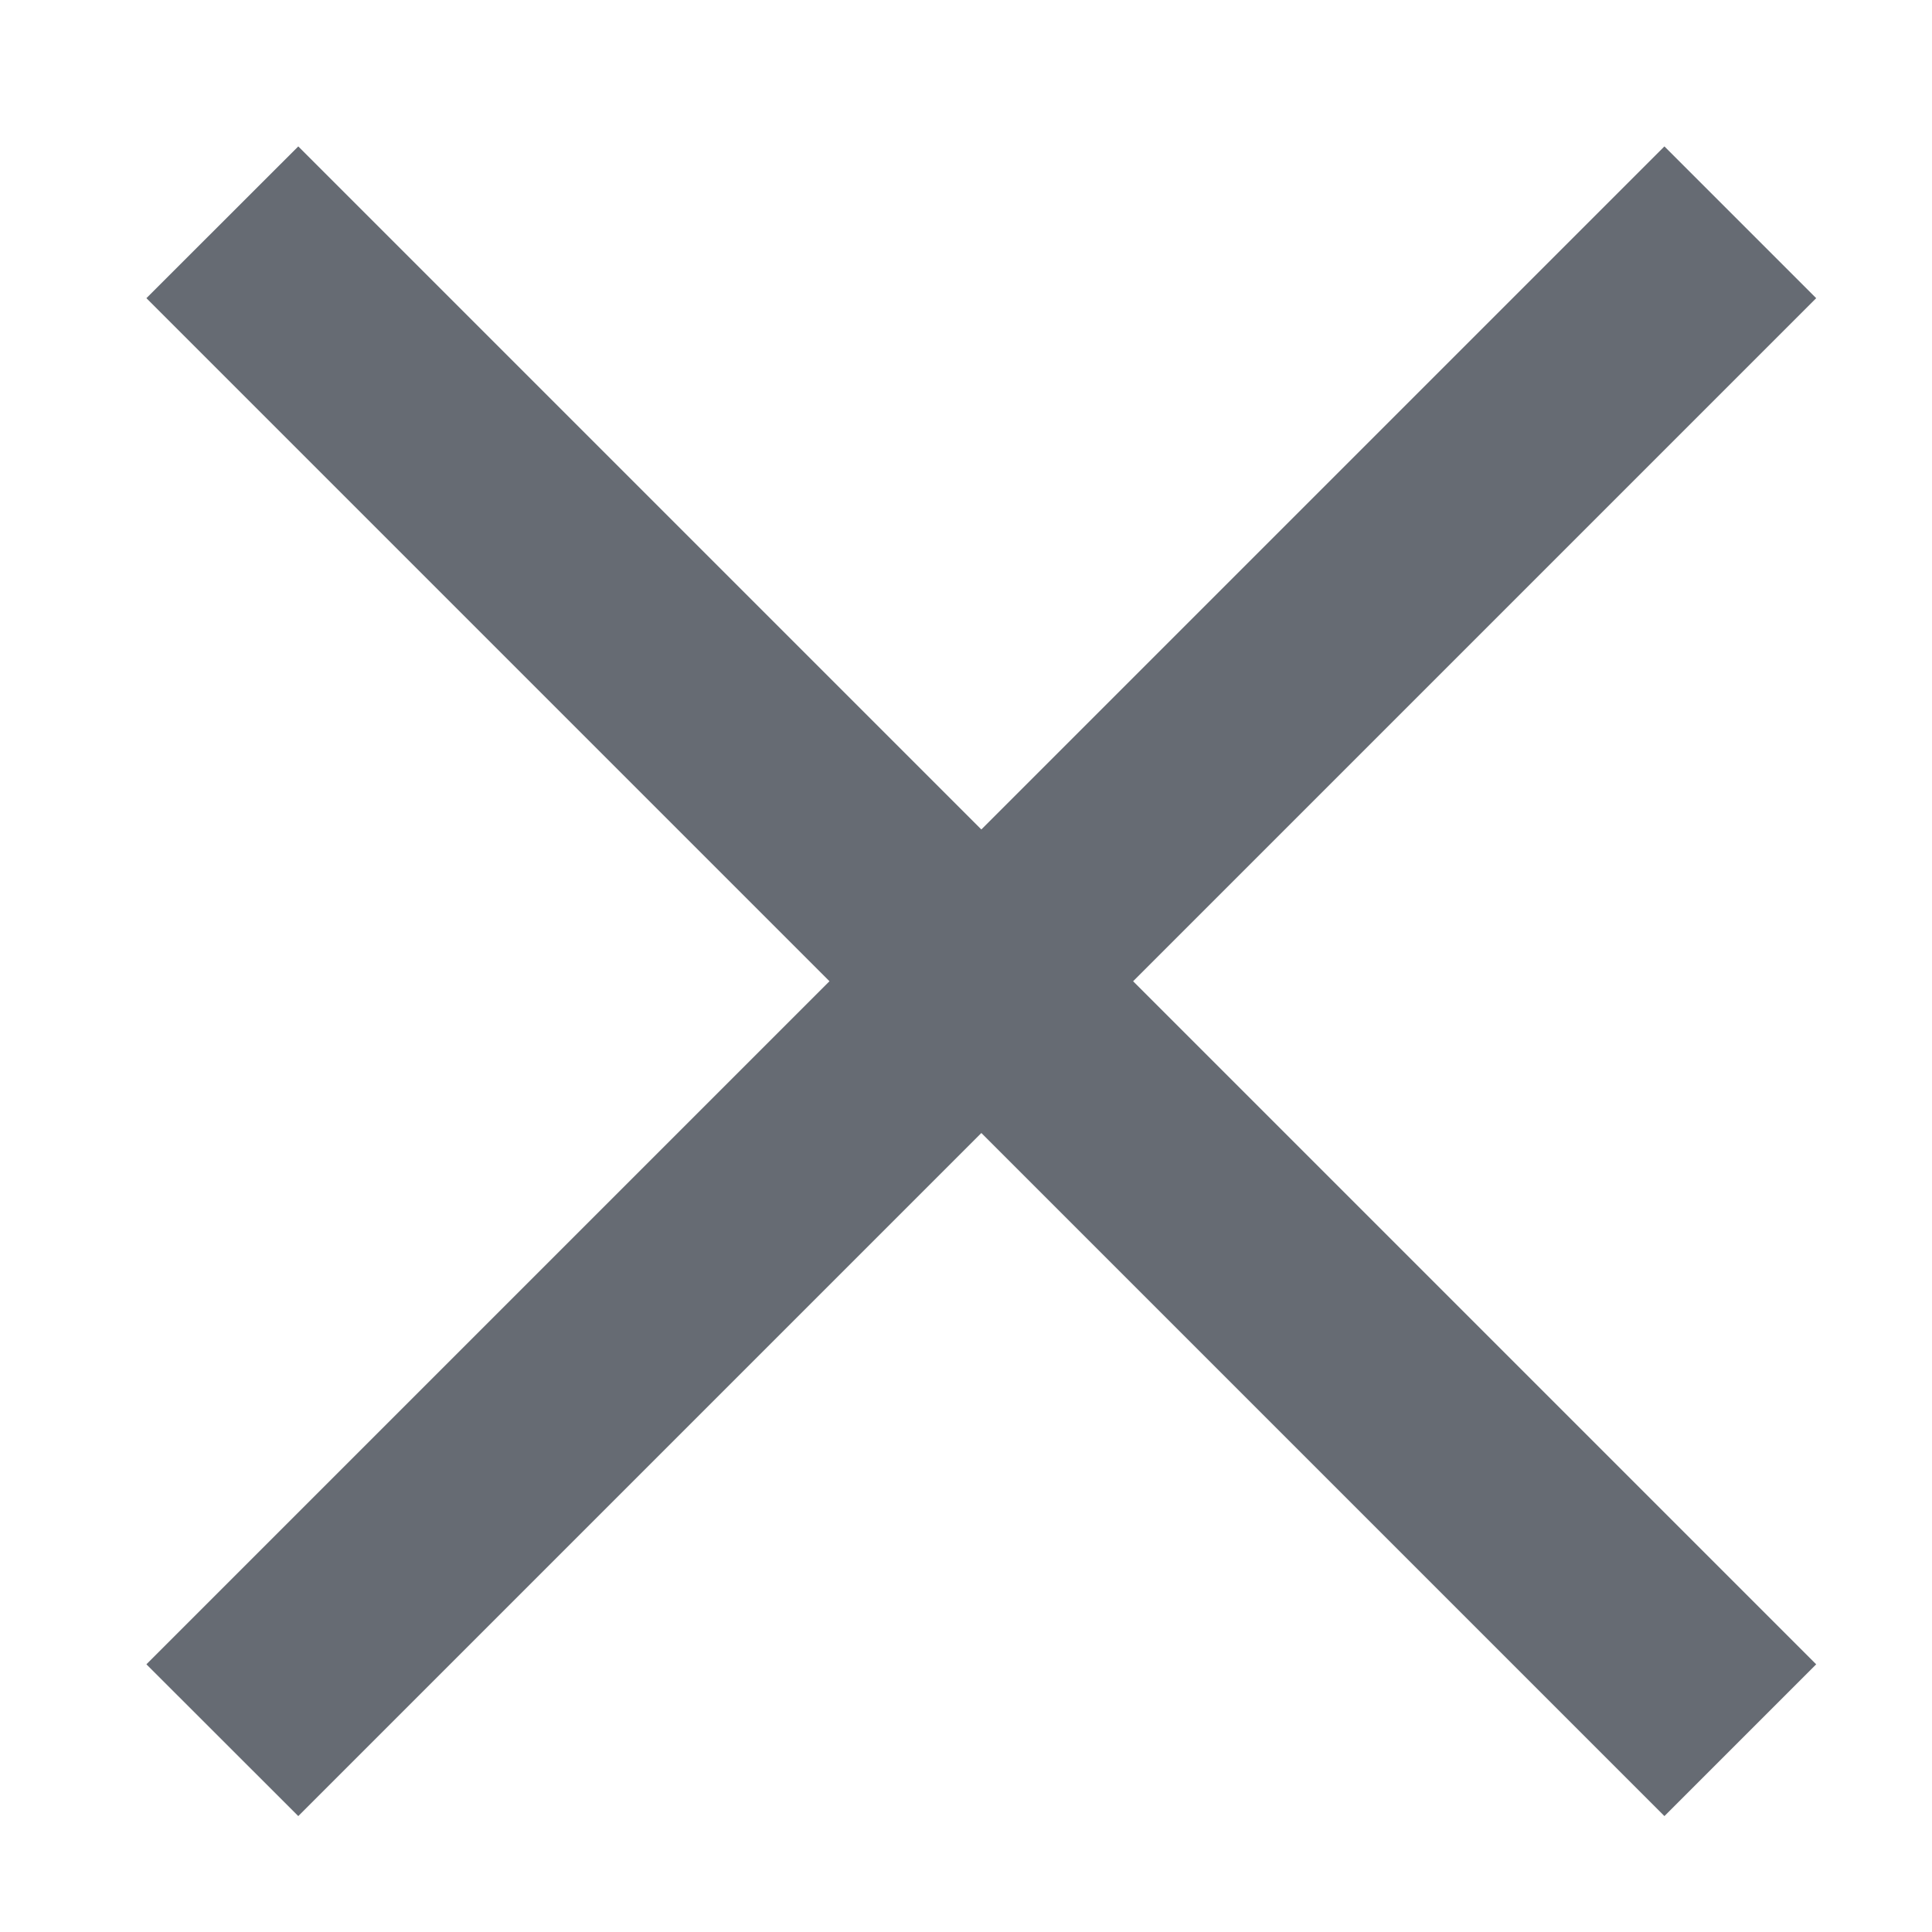
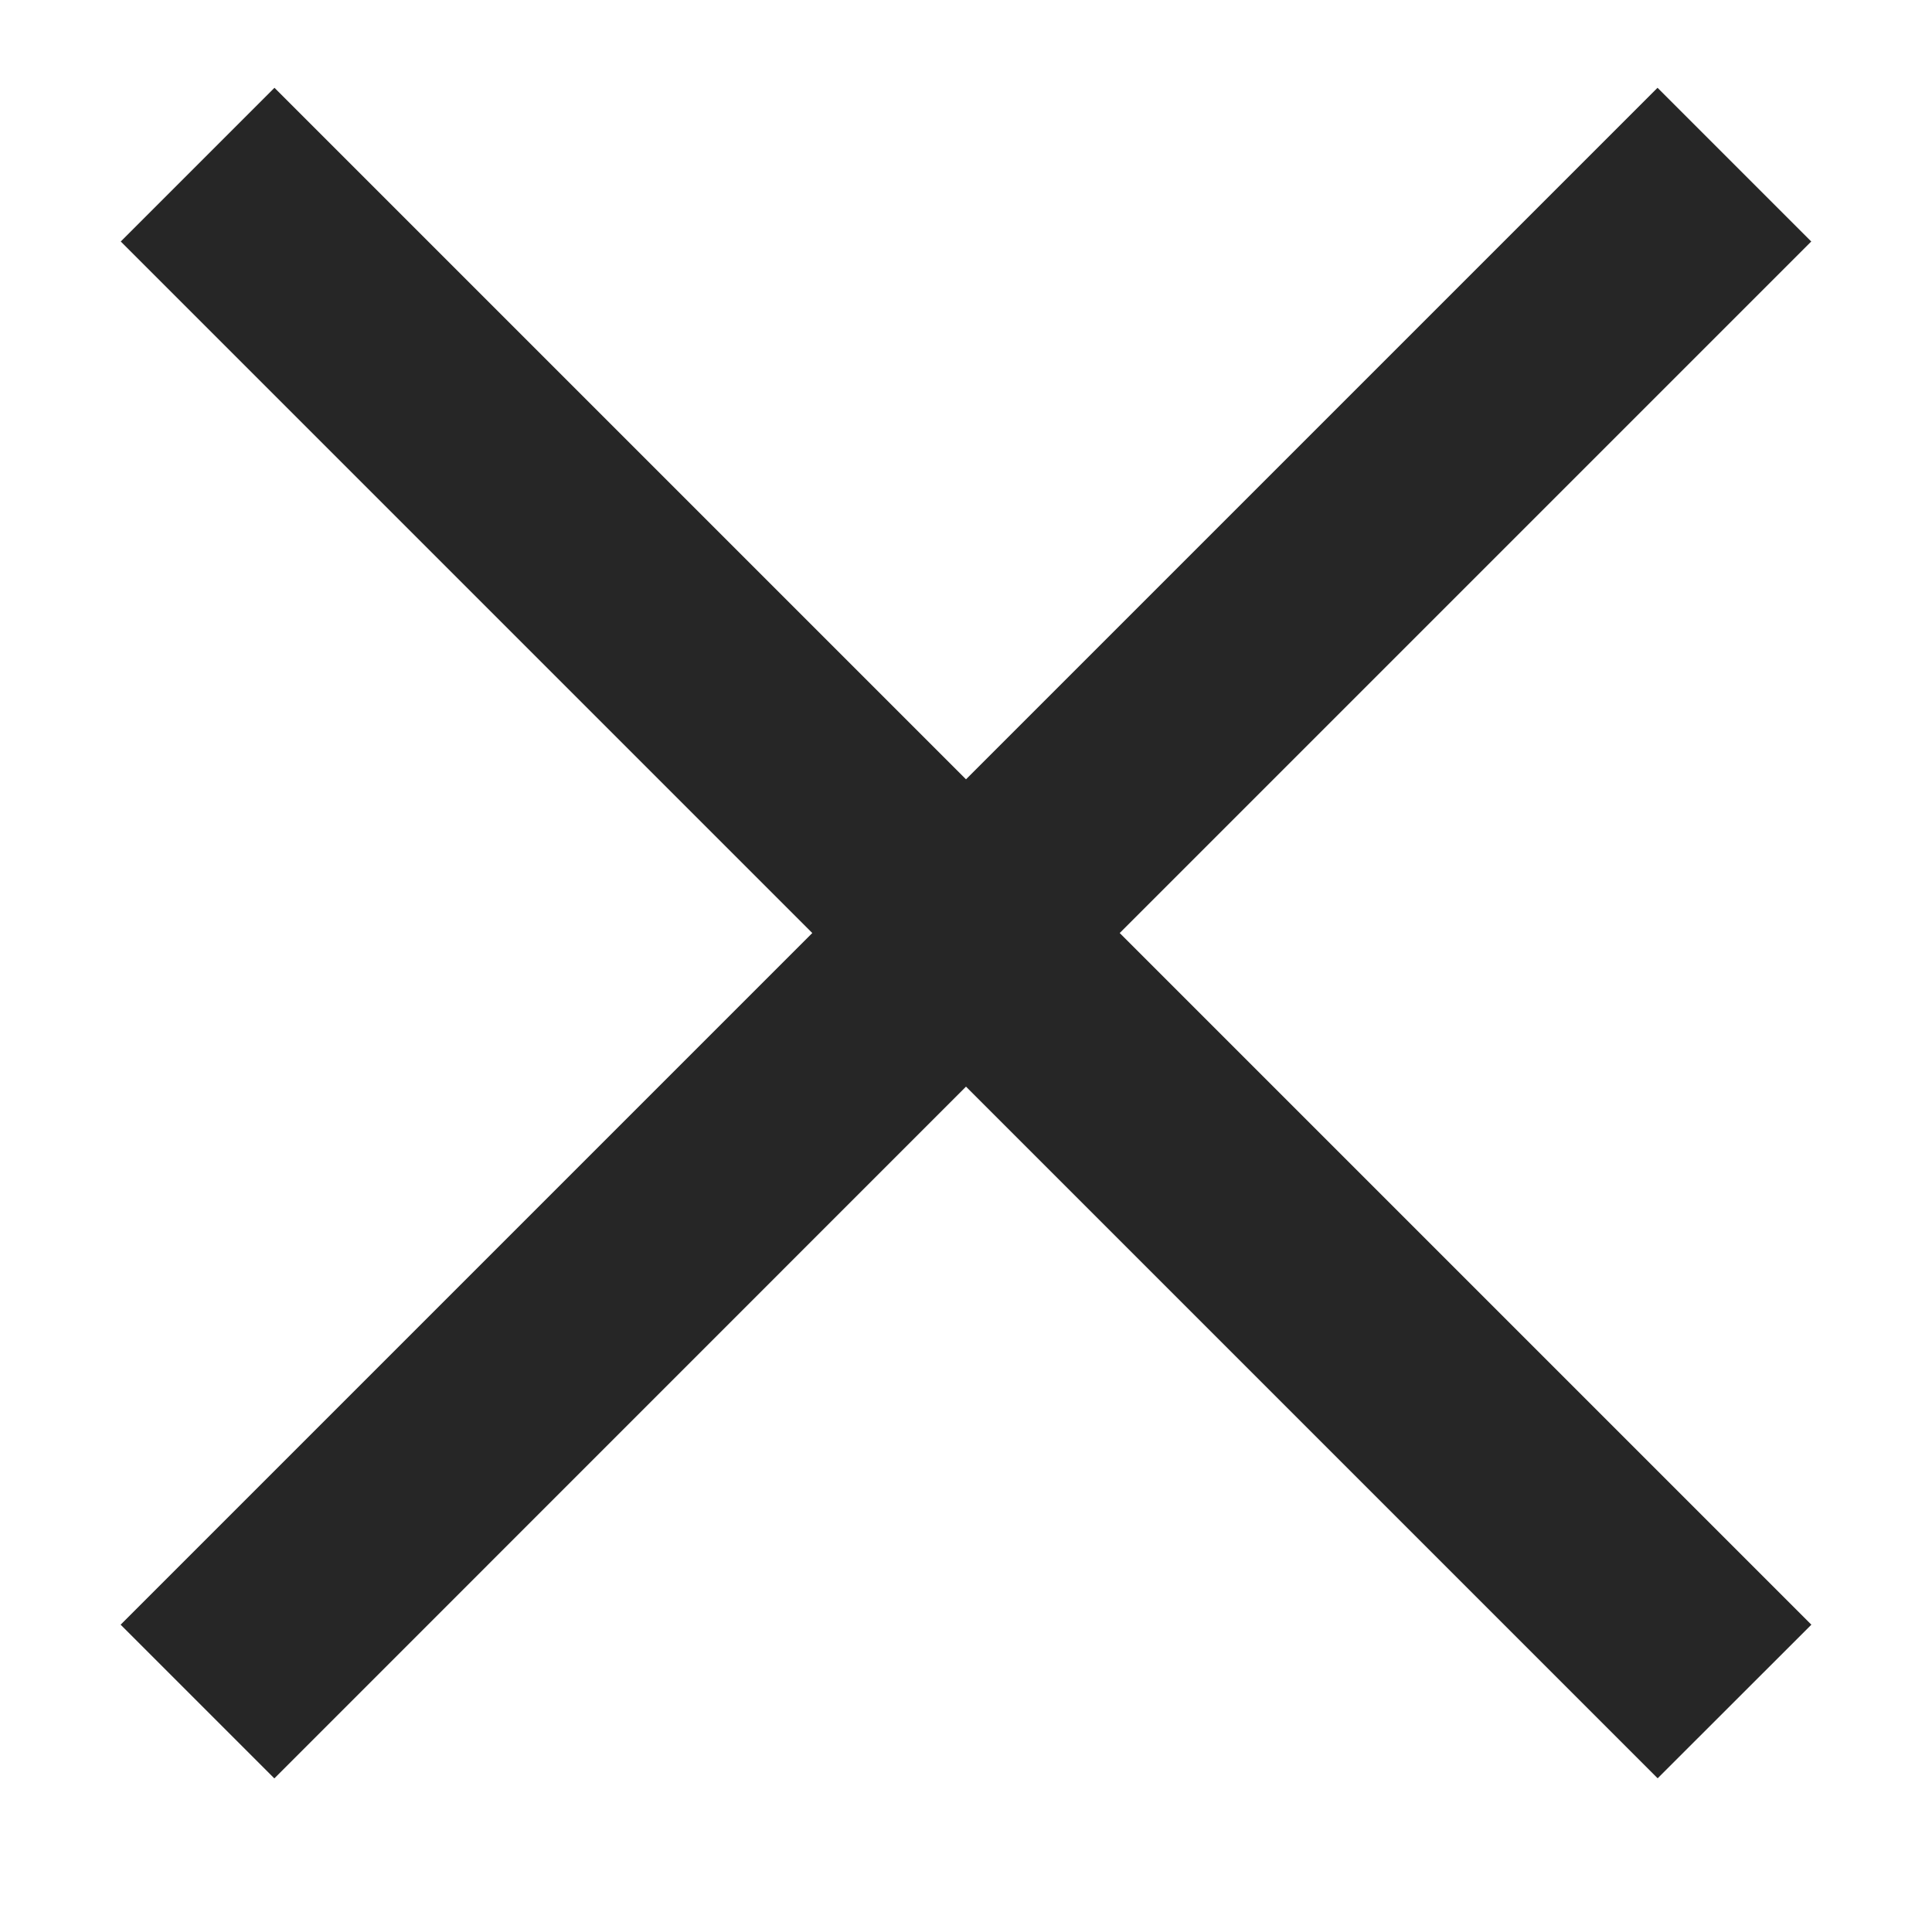
- <svg xmlns="http://www.w3.org/2000/svg" width="18" height="18" viewBox="0 0 18 18" fill="none">
-   <path fill-rule="evenodd" clip-rule="evenodd" d="M16.921 2.778L15.507 1.364L9.143 7.728L2.779 1.364L1.364 2.778L7.728 9.142L1.364 15.506L2.779 16.92L9.143 10.556L15.507 16.92L16.921 15.506L10.557 9.142L16.921 2.778Z" fill="#666B73" />
+ <svg xmlns="http://www.w3.org/2000/svg" width="16" height="16" viewBox="0 0 16 16" fill="none">
+   <path fill-rule="evenodd" clip-rule="evenodd" d="M15 2L13.727 0.727L8 6.454L2.273 0.727L1 2L6.727 7.727L0.999 13.455L2.272 14.728L8 8.999L13.728 14.727L15.001 13.455L9.273 7.727L15 2Z" fill="#262626" />
</svg>
